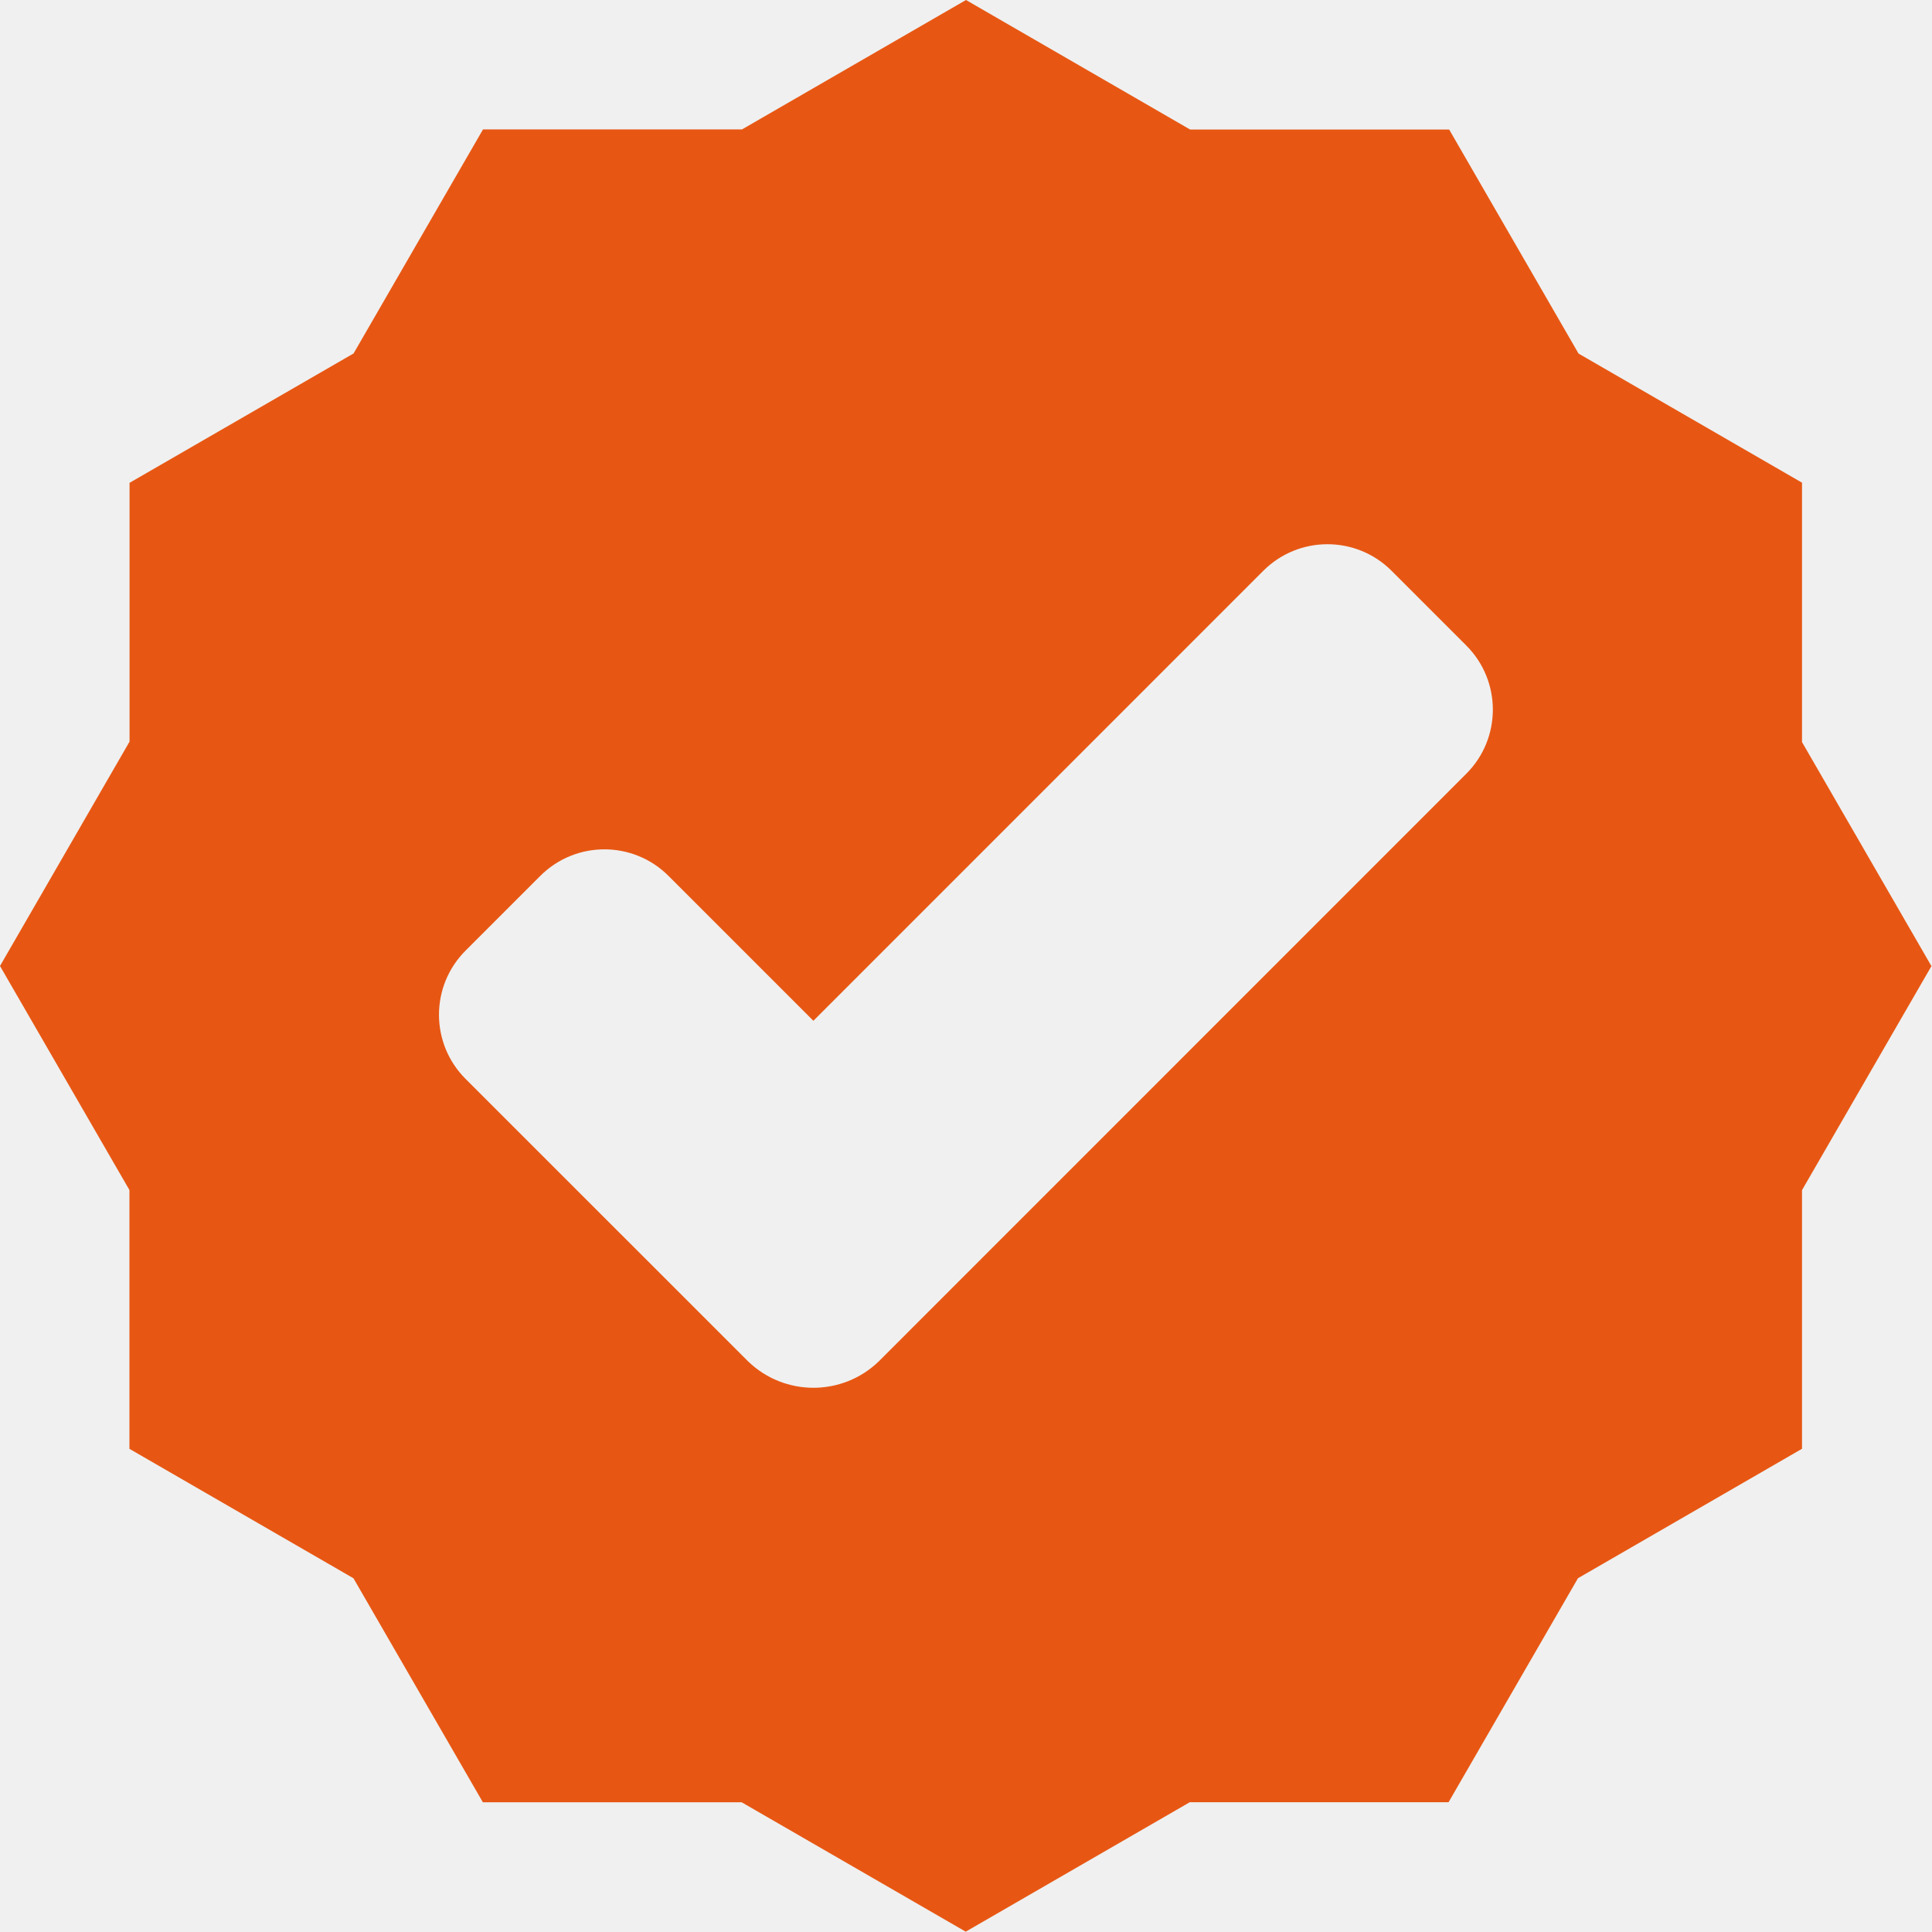
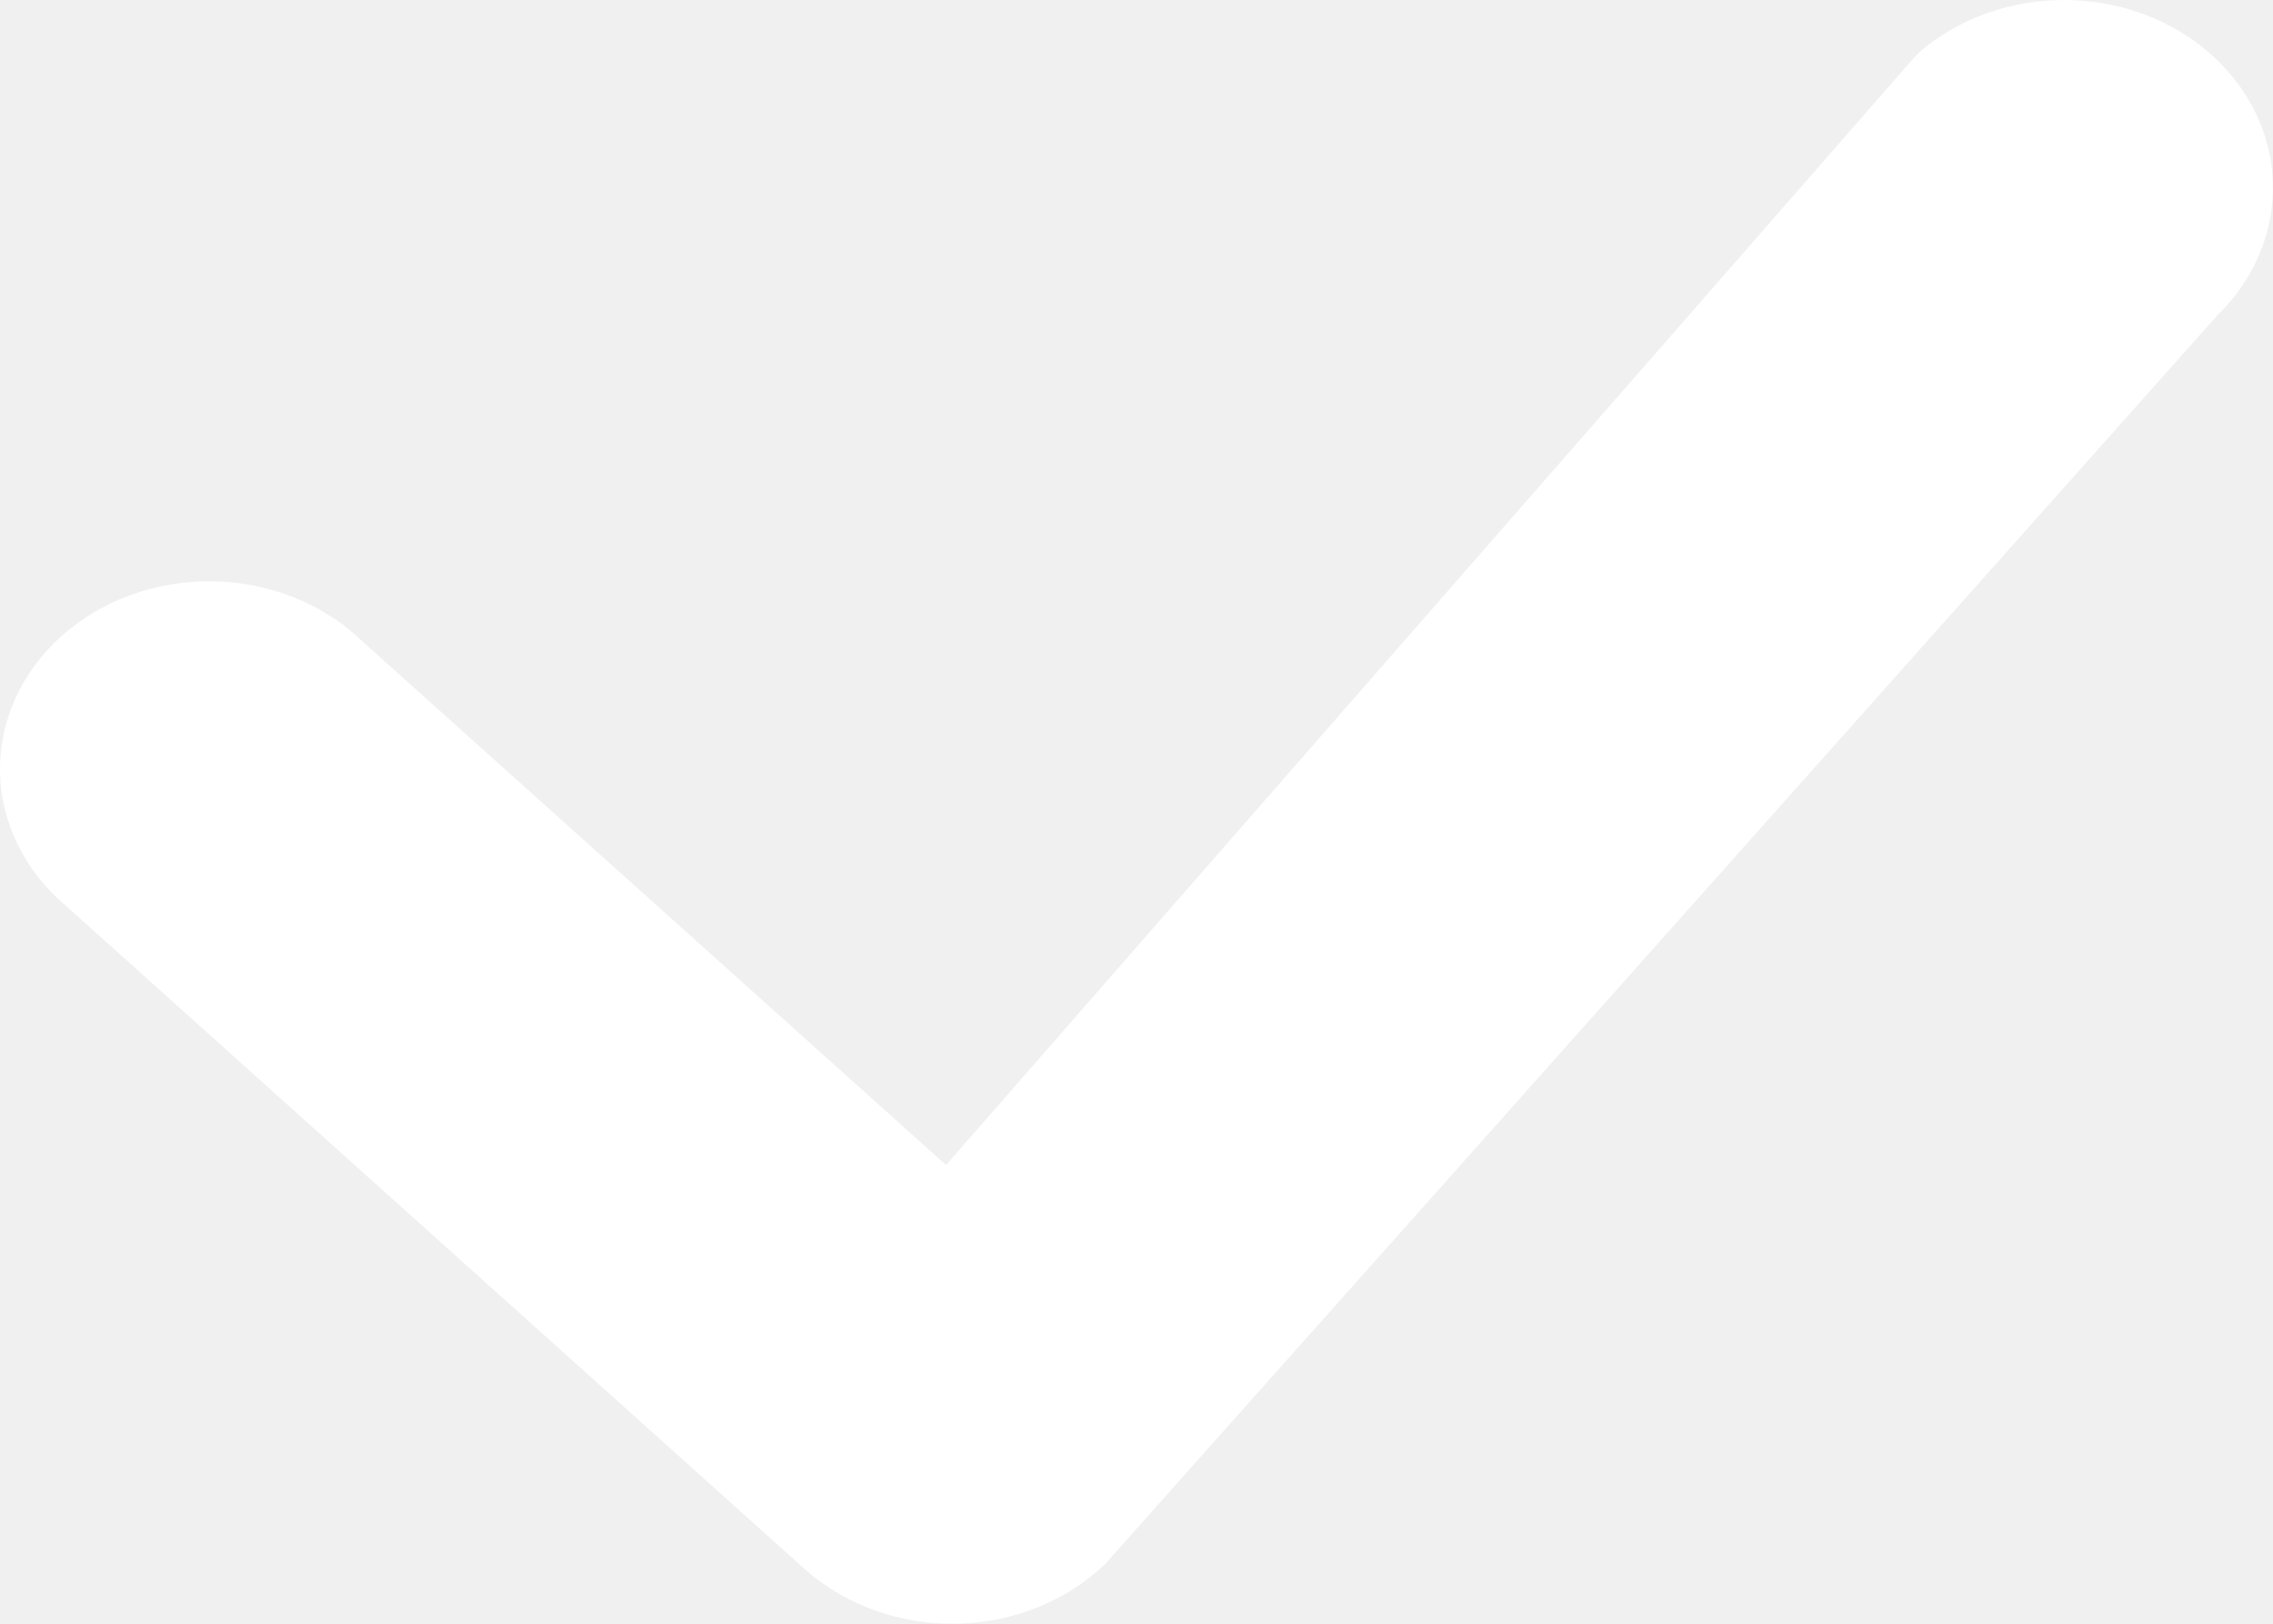
- <svg xmlns="http://www.w3.org/2000/svg" viewBox="0 0 344.96 344.96" width="27" height="27">
-   <defs>
-     <style>.cls-1{fill:#e75713;}</style>
-   </defs>
-   <g id="Слой_2" data-name="Слой 2">
-     <g id="Capa_1" data-name="Capa 1">
-       <path class="cls-1" d="M321.85,86.24l-40-23.11-23.1-40H212.5L172.48,0l-40,23.11H86.24l-23.11,40-40,23.1v46.21L0,172.48l23.11,40v46.21l40,23.11,23.11,40h46.21l40,23.1,40-23.11h46.21l23.11-40,40-23.11V212.5l23.11-40-23.11-40V86.24ZM156.91,243.07a16.79,16.79,0,0,1-23.34,0L83.12,192.63a16.19,16.19,0,0,1,0-22.89l13.35-13.35a16.19,16.19,0,0,1,22.89,0l25.87,25.87,80.34-80.35a16.19,16.19,0,0,1,22.89,0l13.35,13.35a16.19,16.19,0,0,1,0,22.89Z" />
-     </g>
-   </g>
+ <svg xmlns="http://www.w3.org/2000/svg" width="14" height="10" viewBox="0 0 14 10" fill="none">
+   <path d="M11.824 0.319C12.066 0.112 12.388 -0.002 12.722 3.31386e-05C13.056 0.002 13.376 0.121 13.614 0.331C13.852 0.541 13.991 0.826 13.999 1.126C14.008 1.425 13.887 1.717 13.661 1.938L6.809 9.63C6.691 9.744 6.549 9.836 6.391 9.899C6.233 9.963 6.062 9.997 5.889 10C5.716 10.003 5.544 9.974 5.383 9.916C5.223 9.858 5.077 9.771 4.954 9.661L0.41 5.582C0.283 5.476 0.182 5.349 0.112 5.207C0.041 5.065 0.003 4.912 0 4.757C-0.003 4.601 0.029 4.447 0.094 4.303C0.159 4.159 0.255 4.028 0.377 3.919C0.5 3.809 0.645 3.722 0.806 3.664C0.966 3.606 1.138 3.577 1.311 3.58C1.484 3.583 1.654 3.617 1.812 3.68C1.97 3.743 2.112 3.834 2.23 3.948L5.827 7.175L11.791 0.353C11.802 0.341 11.813 0.33 11.825 0.319H11.824Z" fill="white" />
</svg>
